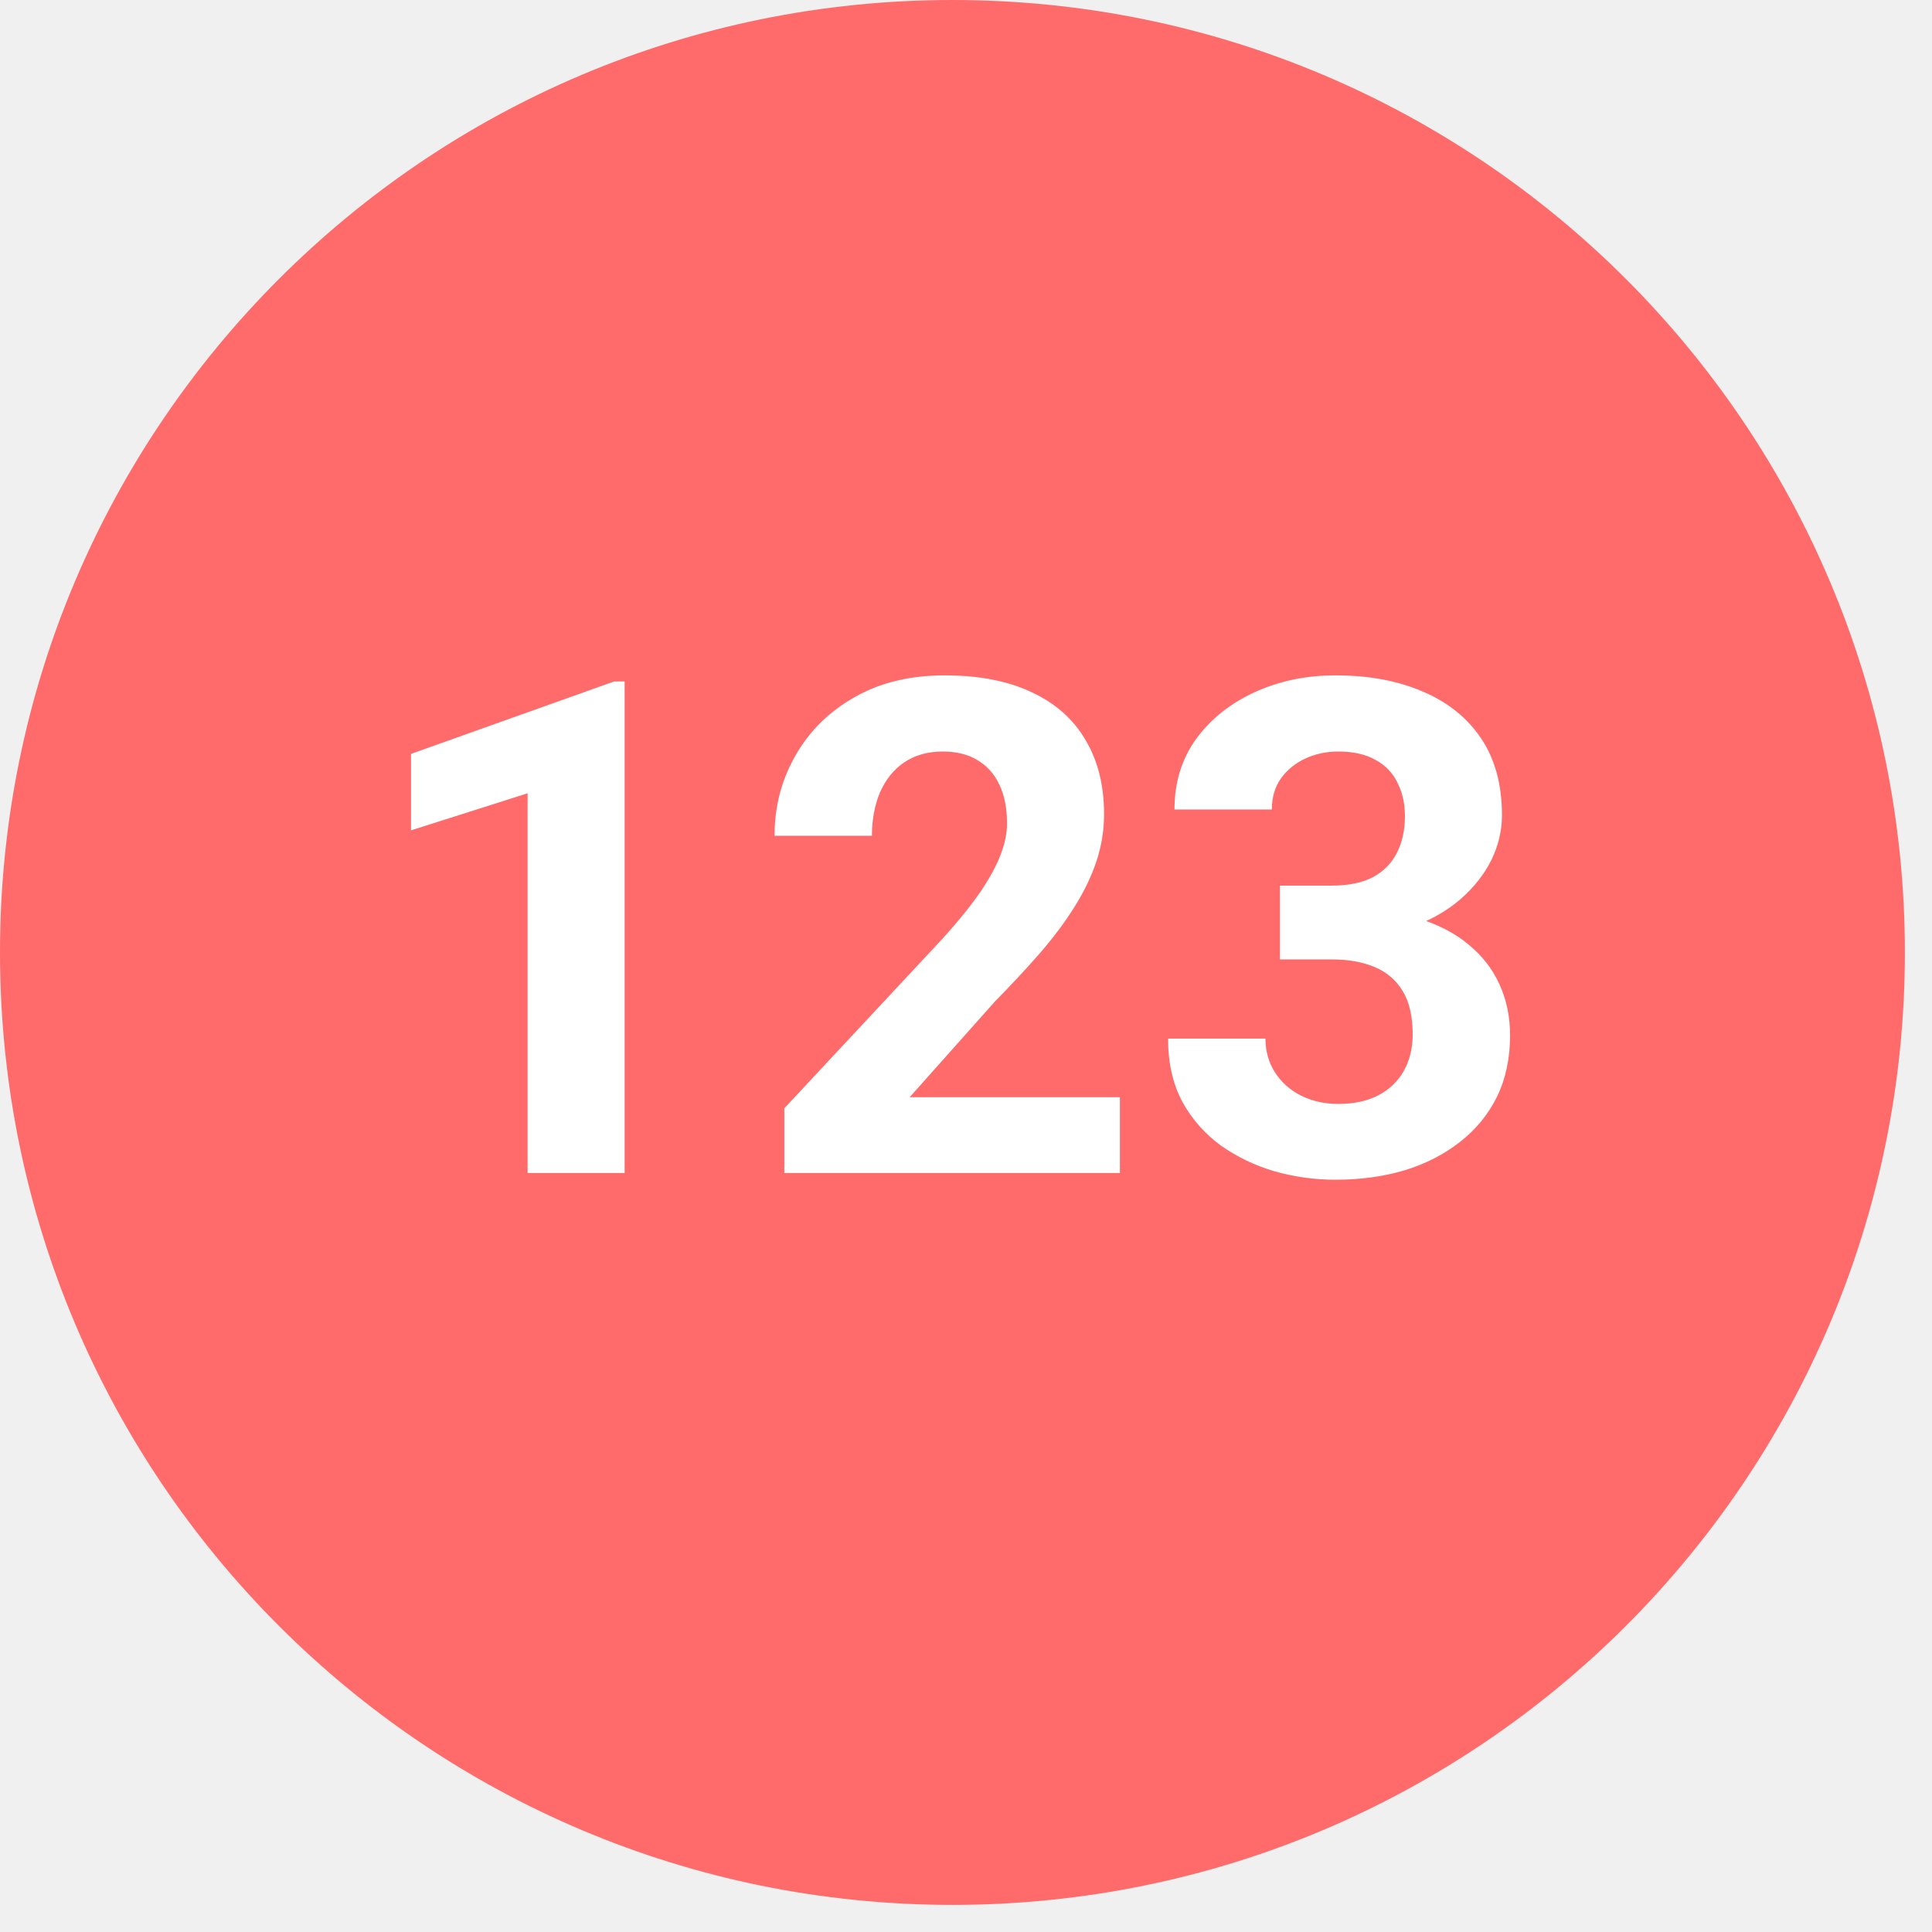
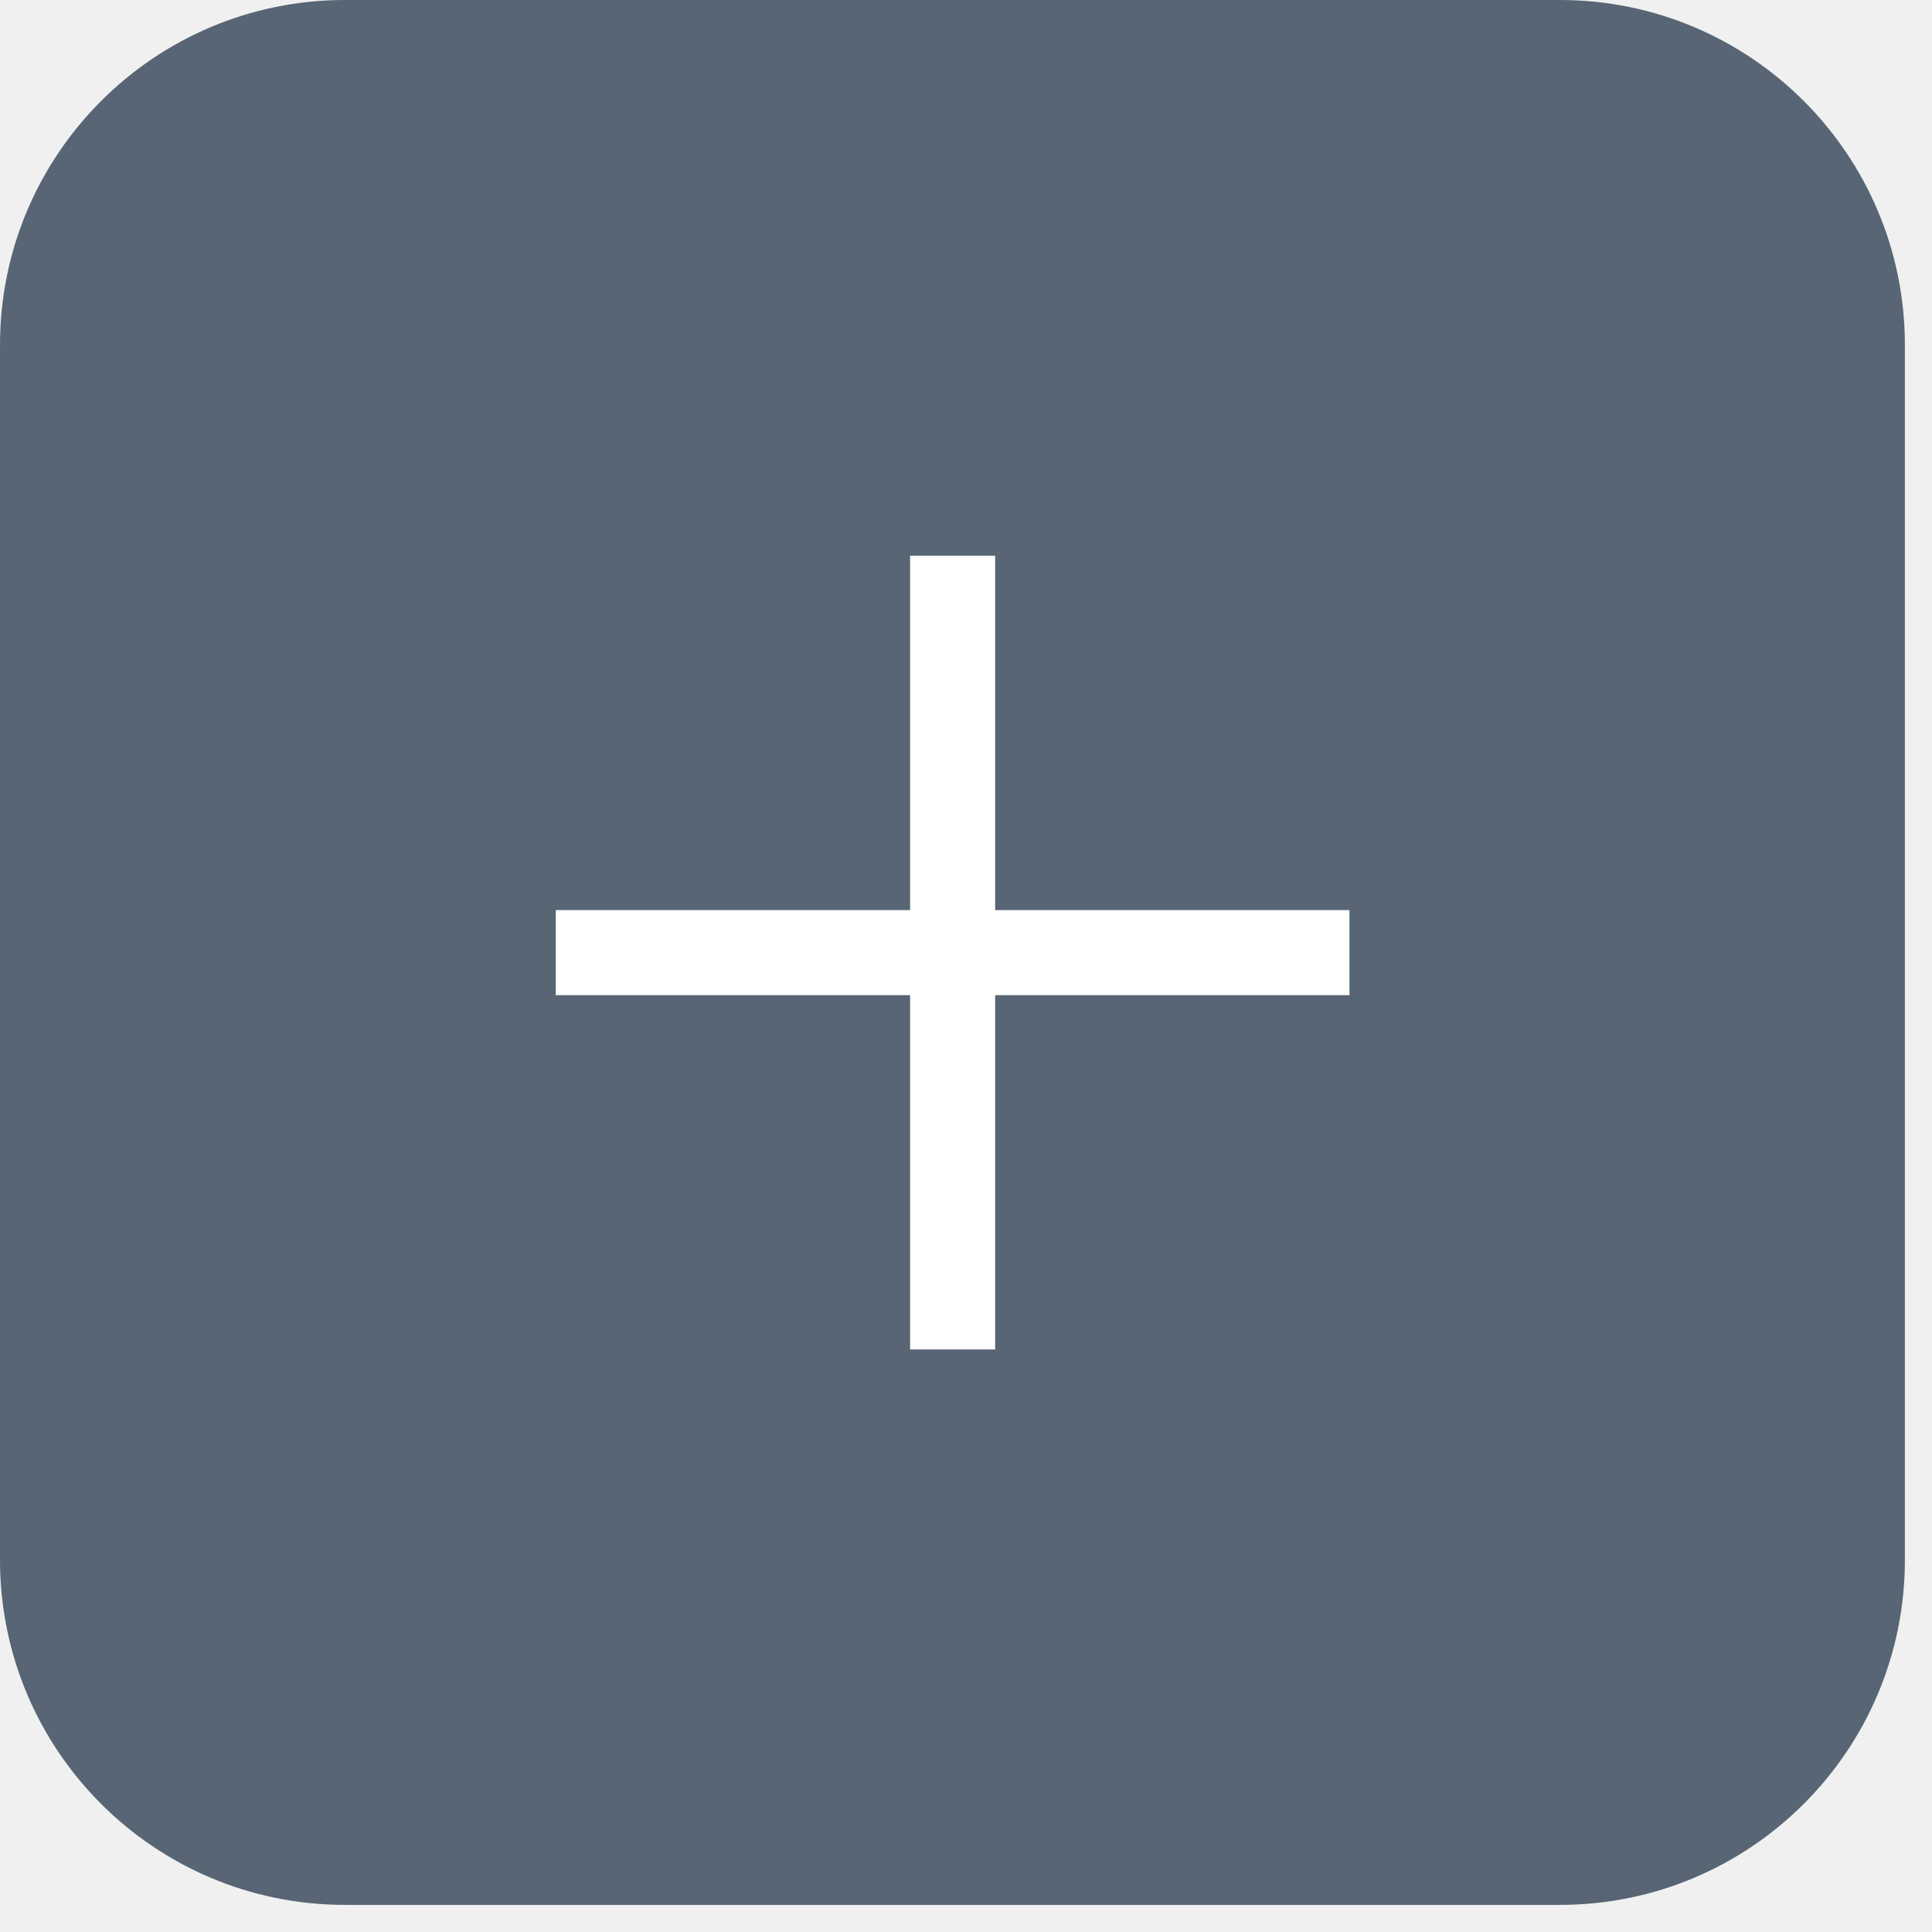
<svg xmlns="http://www.w3.org/2000/svg" width="56" height="56" viewBox="0 0 56 56" fill="none">
-   <rect width="55.214" height="55.214" rx="27.607" fill="#FF6B6B" />
-   <path d="M18.105 19.752V34H15.293V22.994L11.914 24.068V21.852L17.803 19.752H18.105ZM32.461 31.803V34H22.734V32.125L27.334 27.193C27.796 26.679 28.161 26.227 28.428 25.836C28.695 25.439 28.887 25.084 29.004 24.771C29.128 24.453 29.189 24.15 29.189 23.863C29.189 23.434 29.118 23.066 28.975 22.76C28.831 22.447 28.62 22.206 28.34 22.037C28.066 21.868 27.728 21.783 27.324 21.783C26.895 21.783 26.523 21.887 26.211 22.096C25.905 22.304 25.671 22.594 25.508 22.965C25.352 23.336 25.273 23.756 25.273 24.225H22.451C22.451 23.378 22.653 22.604 23.057 21.9C23.46 21.191 24.03 20.628 24.766 20.211C25.501 19.788 26.374 19.576 27.383 19.576C28.379 19.576 29.219 19.739 29.902 20.064C30.592 20.384 31.113 20.846 31.465 21.451C31.823 22.05 32.002 22.766 32.002 23.6C32.002 24.068 31.927 24.527 31.777 24.977C31.628 25.419 31.413 25.862 31.133 26.305C30.859 26.741 30.527 27.184 30.137 27.633C29.746 28.082 29.313 28.547 28.838 29.029L26.367 31.803H32.461ZM37.1 25.67H38.603C39.085 25.67 39.482 25.588 39.795 25.426C40.107 25.256 40.339 25.022 40.488 24.723C40.645 24.417 40.723 24.062 40.723 23.658C40.723 23.294 40.651 22.971 40.508 22.691C40.371 22.405 40.16 22.184 39.873 22.027C39.587 21.865 39.225 21.783 38.789 21.783C38.444 21.783 38.125 21.852 37.832 21.988C37.539 22.125 37.305 22.317 37.129 22.564C36.953 22.812 36.865 23.111 36.865 23.463H34.043C34.043 22.682 34.251 22.001 34.668 21.422C35.091 20.842 35.658 20.39 36.367 20.064C37.077 19.739 37.858 19.576 38.711 19.576C39.675 19.576 40.518 19.732 41.24 20.045C41.963 20.351 42.526 20.803 42.93 21.402C43.333 22.001 43.535 22.744 43.535 23.629C43.535 24.078 43.431 24.514 43.223 24.938C43.014 25.354 42.715 25.732 42.324 26.07C41.94 26.402 41.471 26.669 40.918 26.871C40.365 27.066 39.743 27.164 39.053 27.164H37.1V25.67ZM37.1 27.809V26.354H39.053C39.828 26.354 40.508 26.441 41.094 26.617C41.68 26.793 42.171 27.047 42.568 27.379C42.965 27.704 43.265 28.092 43.467 28.541C43.669 28.984 43.77 29.475 43.77 30.016C43.77 30.68 43.643 31.272 43.389 31.793C43.135 32.307 42.777 32.743 42.315 33.102C41.859 33.46 41.325 33.733 40.713 33.922C40.101 34.104 39.434 34.195 38.711 34.195C38.112 34.195 37.523 34.114 36.943 33.951C36.37 33.782 35.85 33.531 35.381 33.199C34.919 32.861 34.547 32.438 34.268 31.93C33.994 31.415 33.857 30.807 33.857 30.104H36.68C36.68 30.468 36.771 30.794 36.953 31.08C37.135 31.366 37.386 31.591 37.705 31.754C38.031 31.917 38.392 31.998 38.789 31.998C39.238 31.998 39.622 31.917 39.941 31.754C40.267 31.585 40.514 31.35 40.684 31.051C40.859 30.745 40.947 30.39 40.947 29.986C40.947 29.465 40.853 29.049 40.664 28.736C40.475 28.417 40.205 28.183 39.853 28.033C39.502 27.884 39.085 27.809 38.603 27.809H37.1Z" fill="white" />
+   <rect width="55.214" height="55.214" rx="10" fill="#576574" />
+   <path d="M26.38 39.115V28.845H16.109V26.38H26.38V16.109H28.845V26.38H39.115V28.845H28.845V39.115H26.38Z" fill="white" />
</svg>
